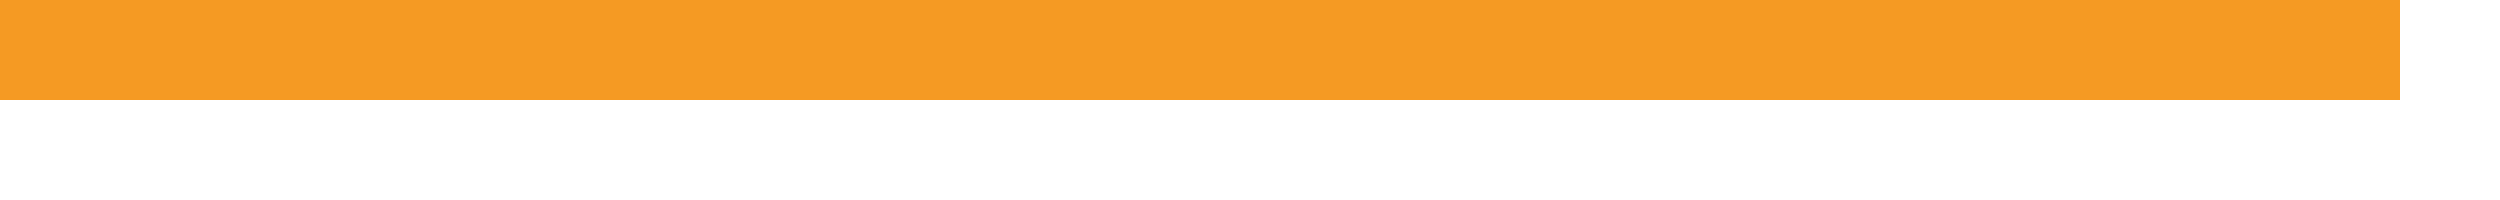
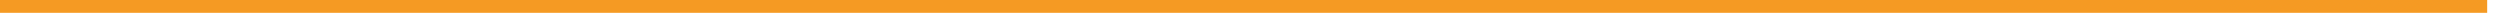
- <svg xmlns="http://www.w3.org/2000/svg" version="1.1" width="25px" height="2px">
-   <g transform="matrix(1 0 0 1 -1260 -306 )">
-     <path d="M 1260 306.5  L 1284 306.5  " stroke-width="1" stroke="#f59a23" fill="none" />
+ <svg xmlns="http://www.w3.org/2000/svg" version="1.1" width="195px" height="2px">
+   <g transform="matrix(1 0 0 1 -1300 -134 )">
+     <path d="M 1300 134.5  L 1494 134.5  " stroke-width="1" stroke="#f59a23" fill="none" />
  </g>
</svg>
